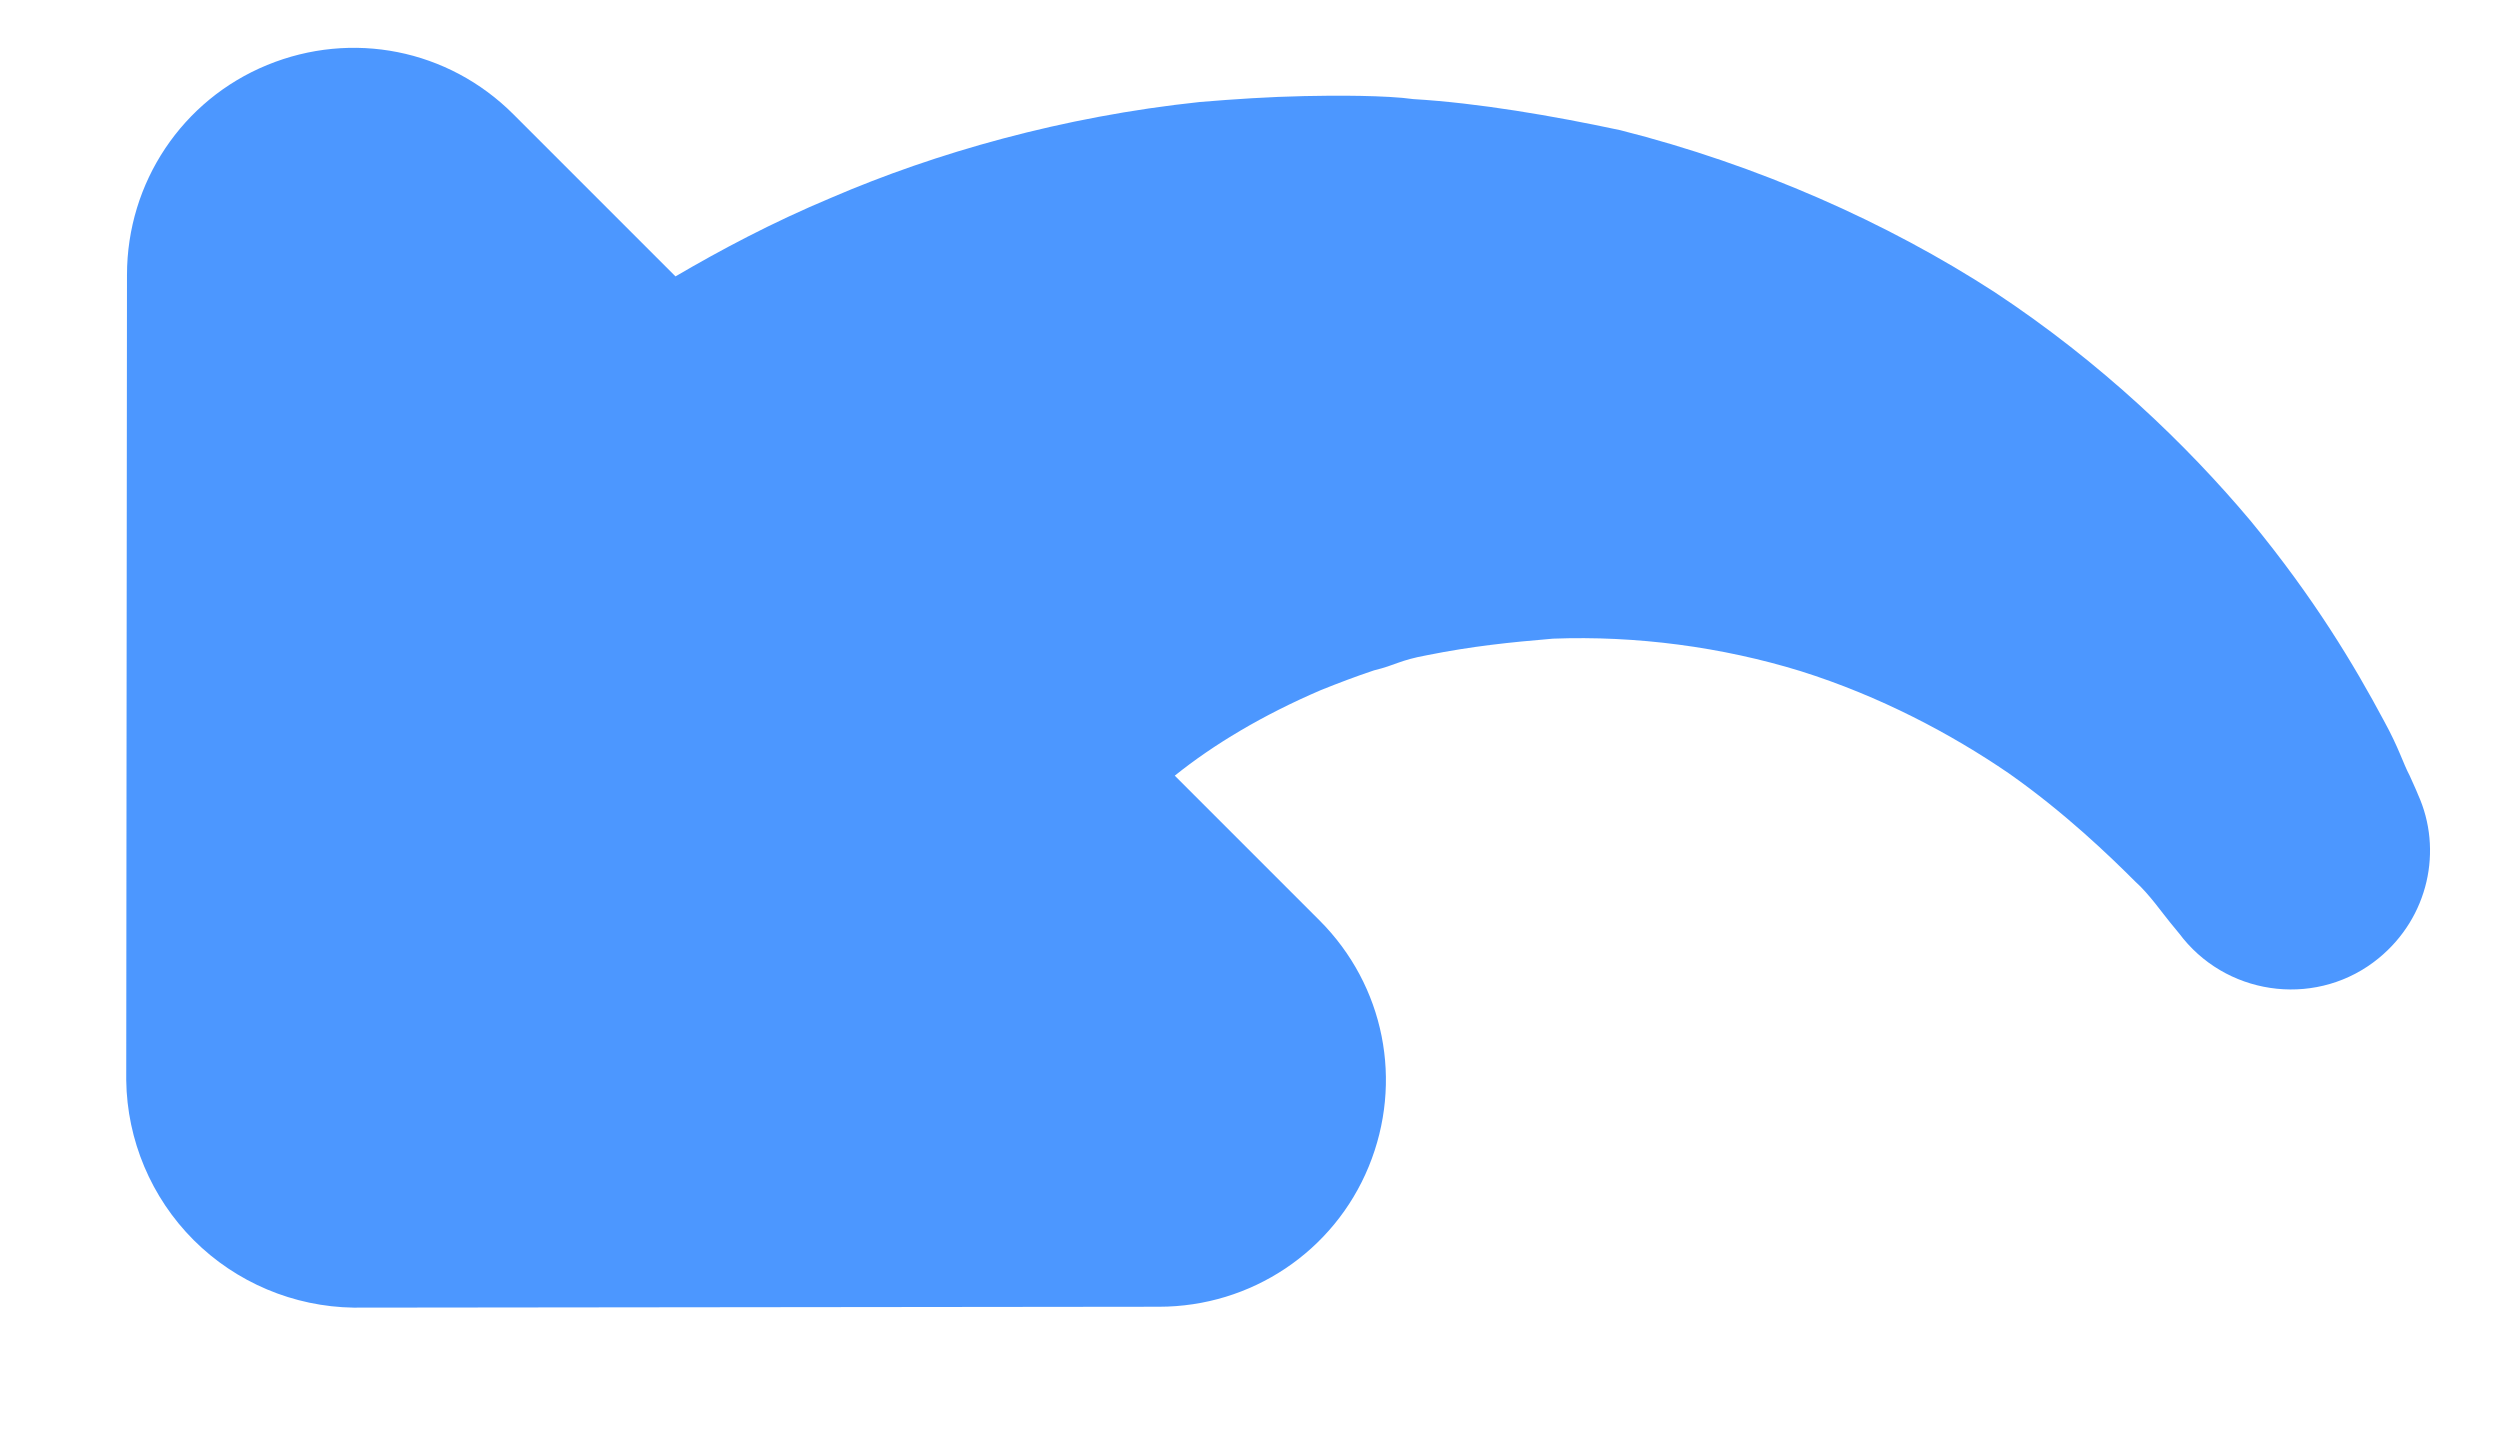
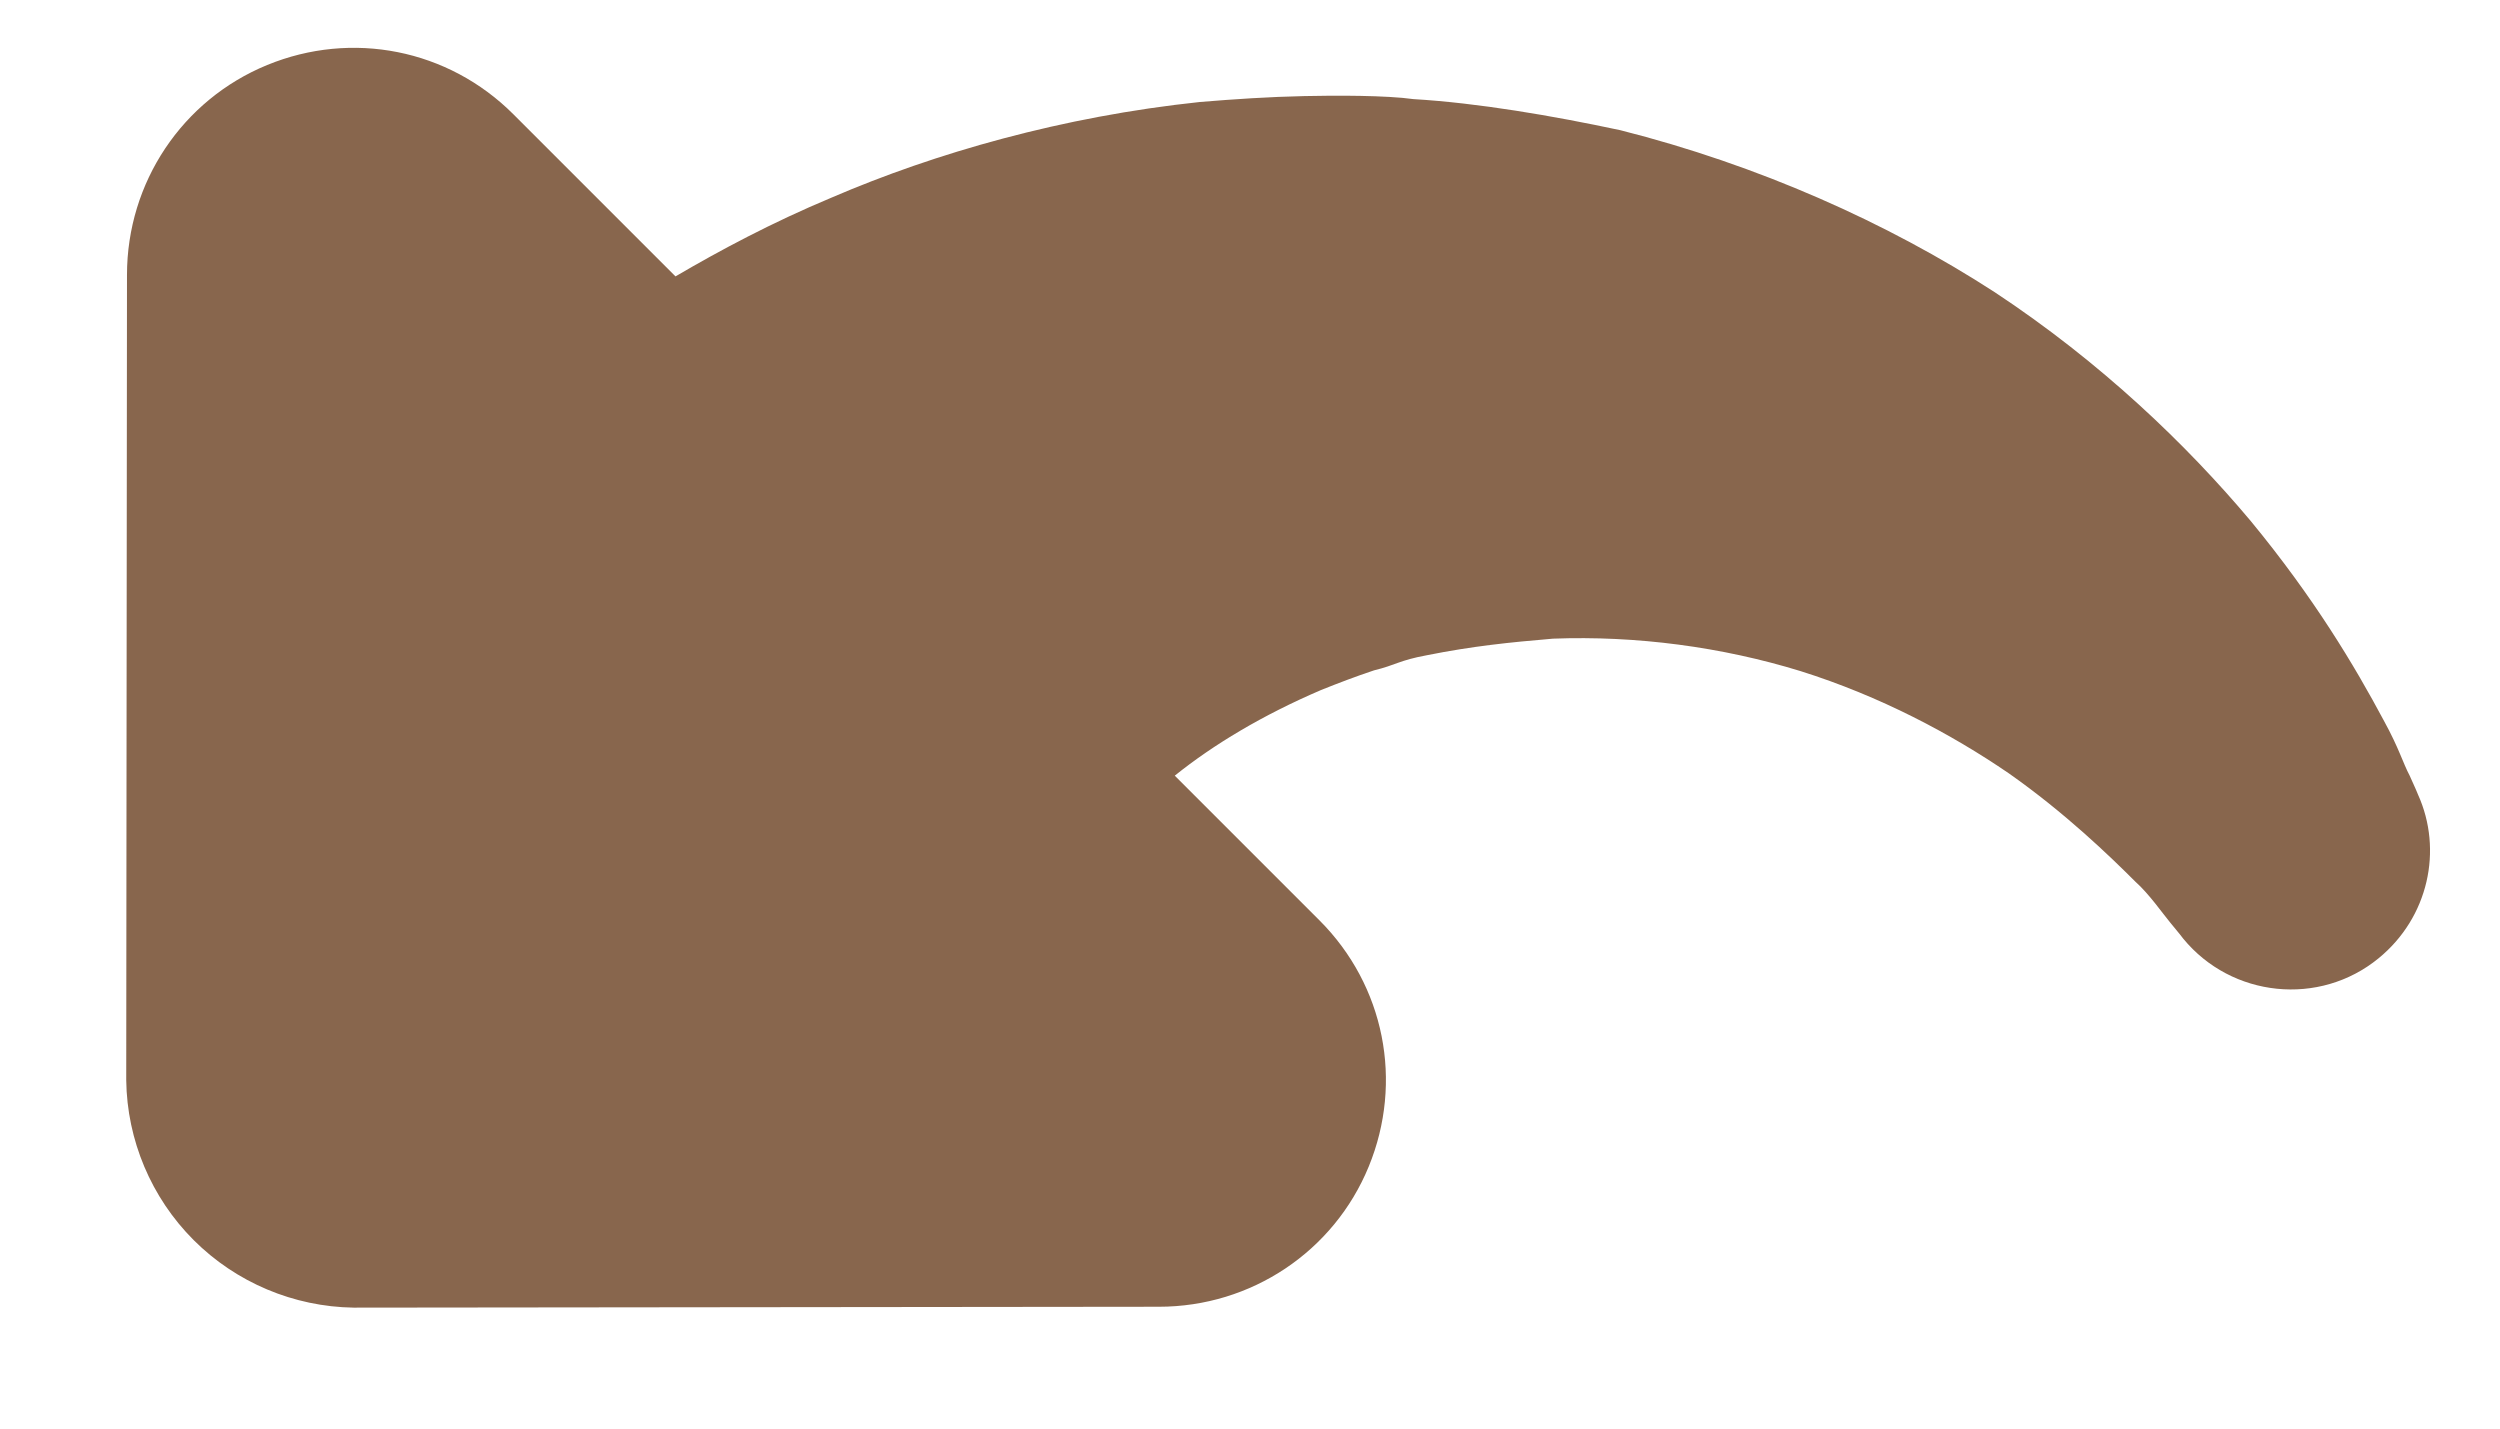
<svg xmlns="http://www.w3.org/2000/svg" width="14px" height="8px" viewBox="0 0 14 8" version="1.1">
  <defs />
  <g id="Page-1" stroke="none" stroke-width="1" fill="none" fill-rule="evenodd">
-     <g id="Desktop---1280x720" transform="translate(-446, -454)" fill="#4C97FF">
+     <g id="Desktop---1280x720" transform="translate(-446, -454)" fill="#88664D">
      <g id="Step-4---Playing-Trim" transform="translate(0, 42)">
        <g id="Re-record" transform="translate(434, 400)">
          <path d="M23.695,18.089 L20.509,21.281 C20.269,21.515 19.945,21.647 19.609,21.647 C19.273,21.647 18.949,21.515 18.708,21.281 L15.523,18.089 C15.157,17.723 15.049,17.177 15.247,16.703 C15.445,16.229 15.901,15.923 16.417,15.923 L17.563,15.923 C17.533,15.647 17.455,15.335 17.323,15.005 C17.282,14.909 17.239,14.813 17.191,14.717 C17.125,14.609 17.132,14.579 17.041,14.447 C16.897,14.231 16.765,14.069 16.608,13.883 C16.291,13.541 15.907,13.247 15.499,13.031 C15.085,12.815 14.653,12.683 14.269,12.611 C13.891,12.545 13.543,12.539 13.339,12.539 C13.237,12.533 13.105,12.557 13.039,12.563 C12.967,12.569 12.925,12.575 12.925,12.575 C12.499,12.617 12.115,12.305 12.073,11.879 C12.037,11.519 12.247,11.195 12.565,11.075 C12.565,11.075 12.607,11.057 12.673,11.033 C12.751,11.009 12.823,10.967 12.991,10.918 C13.327,10.816 13.753,10.708 14.311,10.654 C14.863,10.606 15.529,10.618 16.232,10.762 C16.933,10.912 17.671,11.195 18.355,11.603 C18.679,11.813 19.027,12.059 19.297,12.299 C19.417,12.389 19.621,12.593 19.741,12.719 C19.879,12.863 20.005,13.007 20.132,13.157 C20.617,13.757 20.977,14.405 21.211,14.993 C21.349,15.329 21.445,15.647 21.517,15.923 L22.801,15.923 C23.317,15.923 23.773,16.229 23.971,16.703 C24.169,17.177 24.061,17.723 23.695,18.089" id="re-record" transform="translate(18.06896, 16.13793) scale(-1, 1) rotate(-45) translate(-18.06896, -16.13793) " />
        </g>
      </g>
    </g>
  </g>
</svg>
